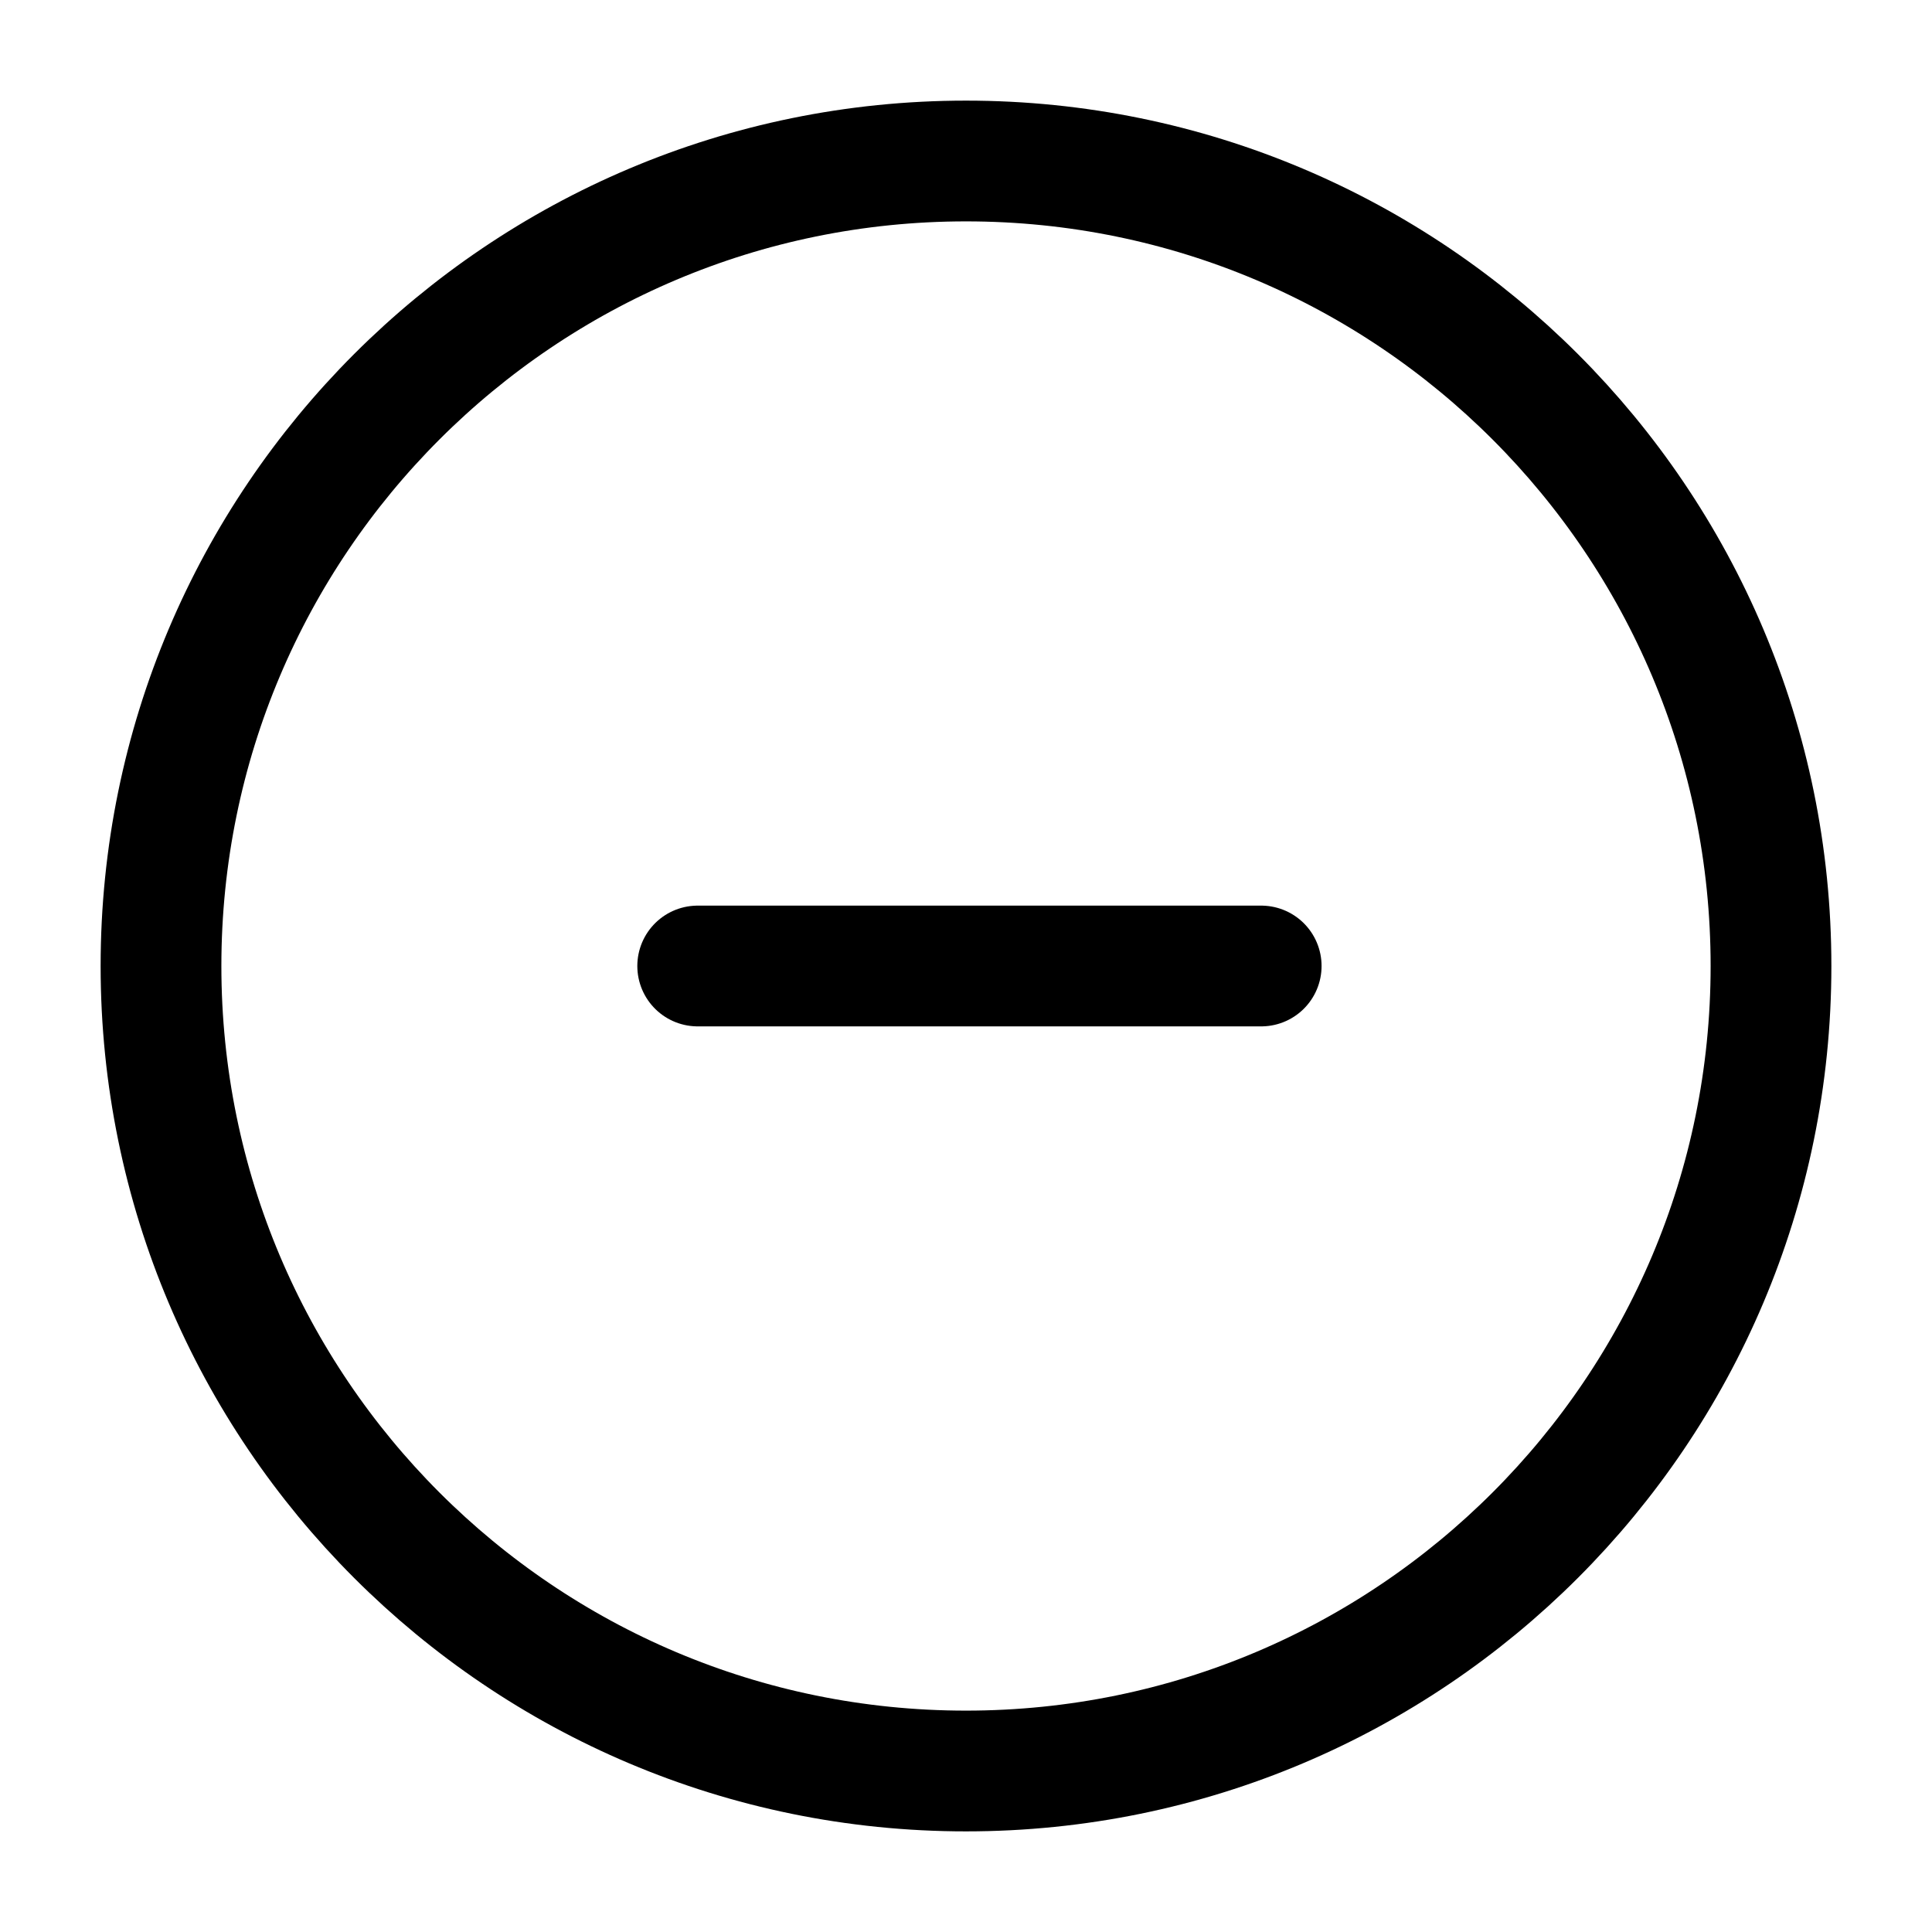
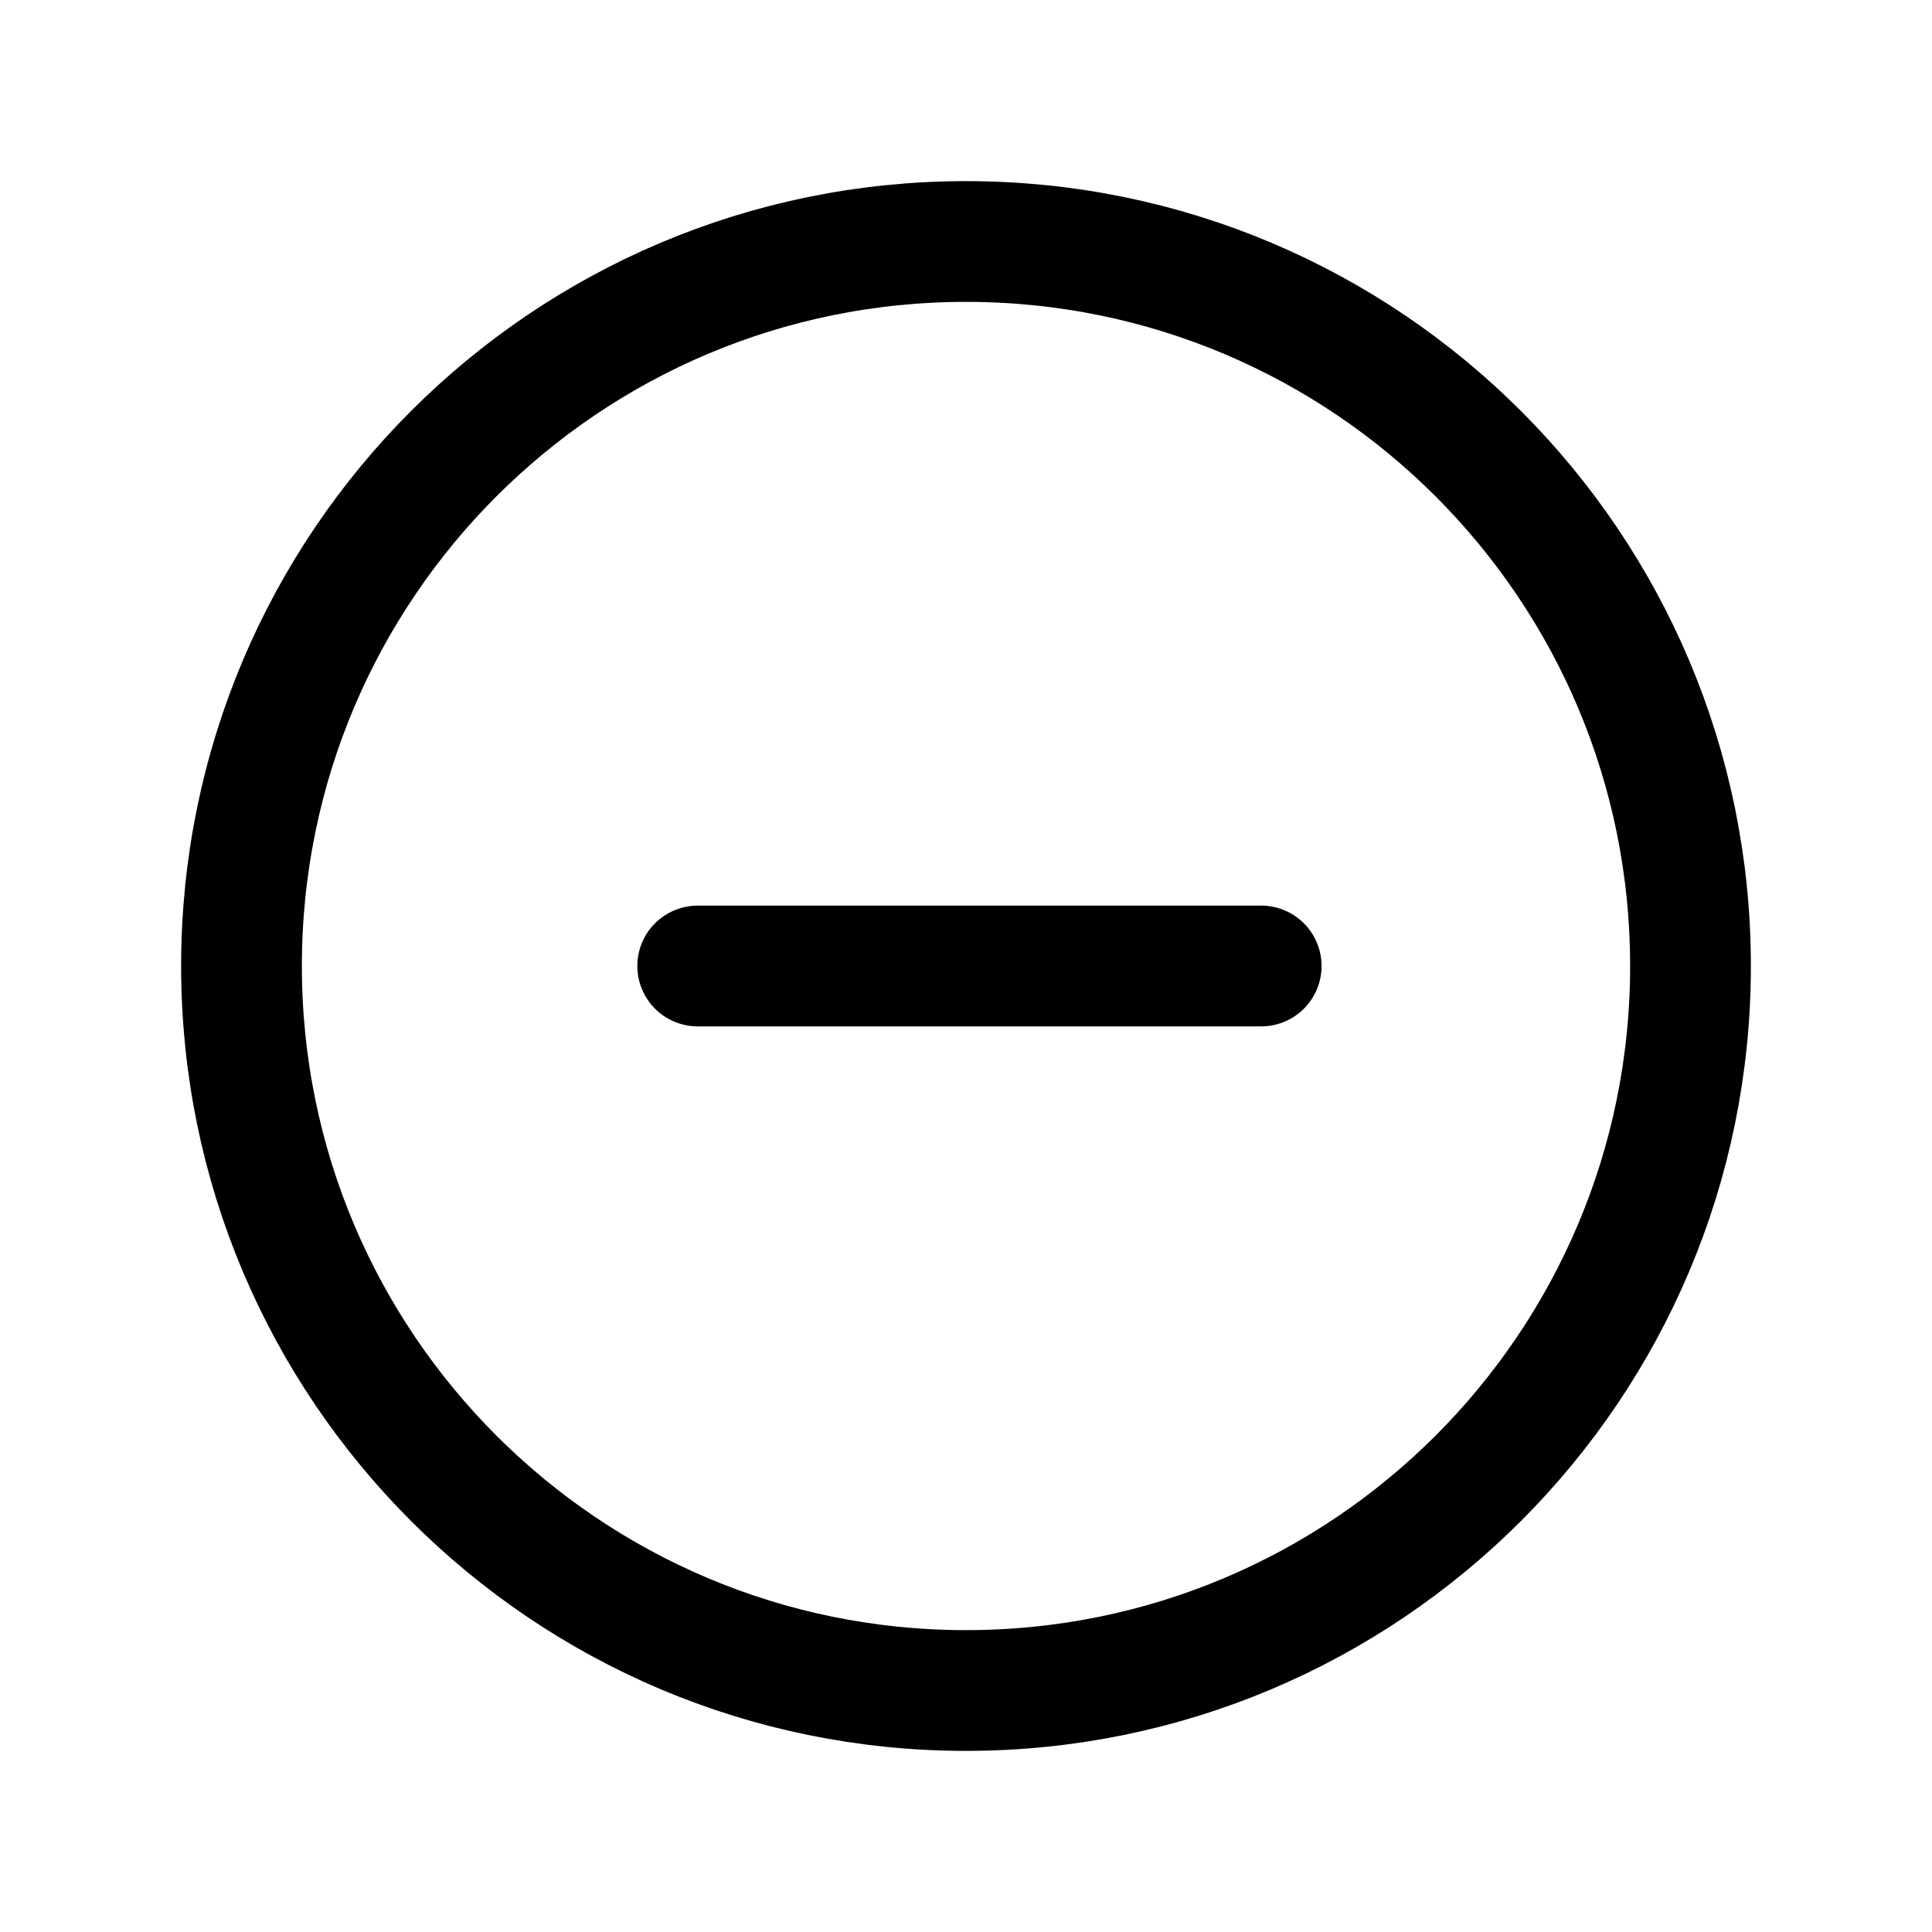
<svg xmlns="http://www.w3.org/2000/svg" width="24" height="24" fill="none" viewBox="0 0 24 24" stroke-width="1.5" stroke-linecap="round" stroke-linejoin="round" stroke="currentColor">
-   <circle cx="12" cy="12" r="10" />
+   <circle cx="12" cy="12" r="9" />
  <path d="M8.667 12h7" />
</svg>
